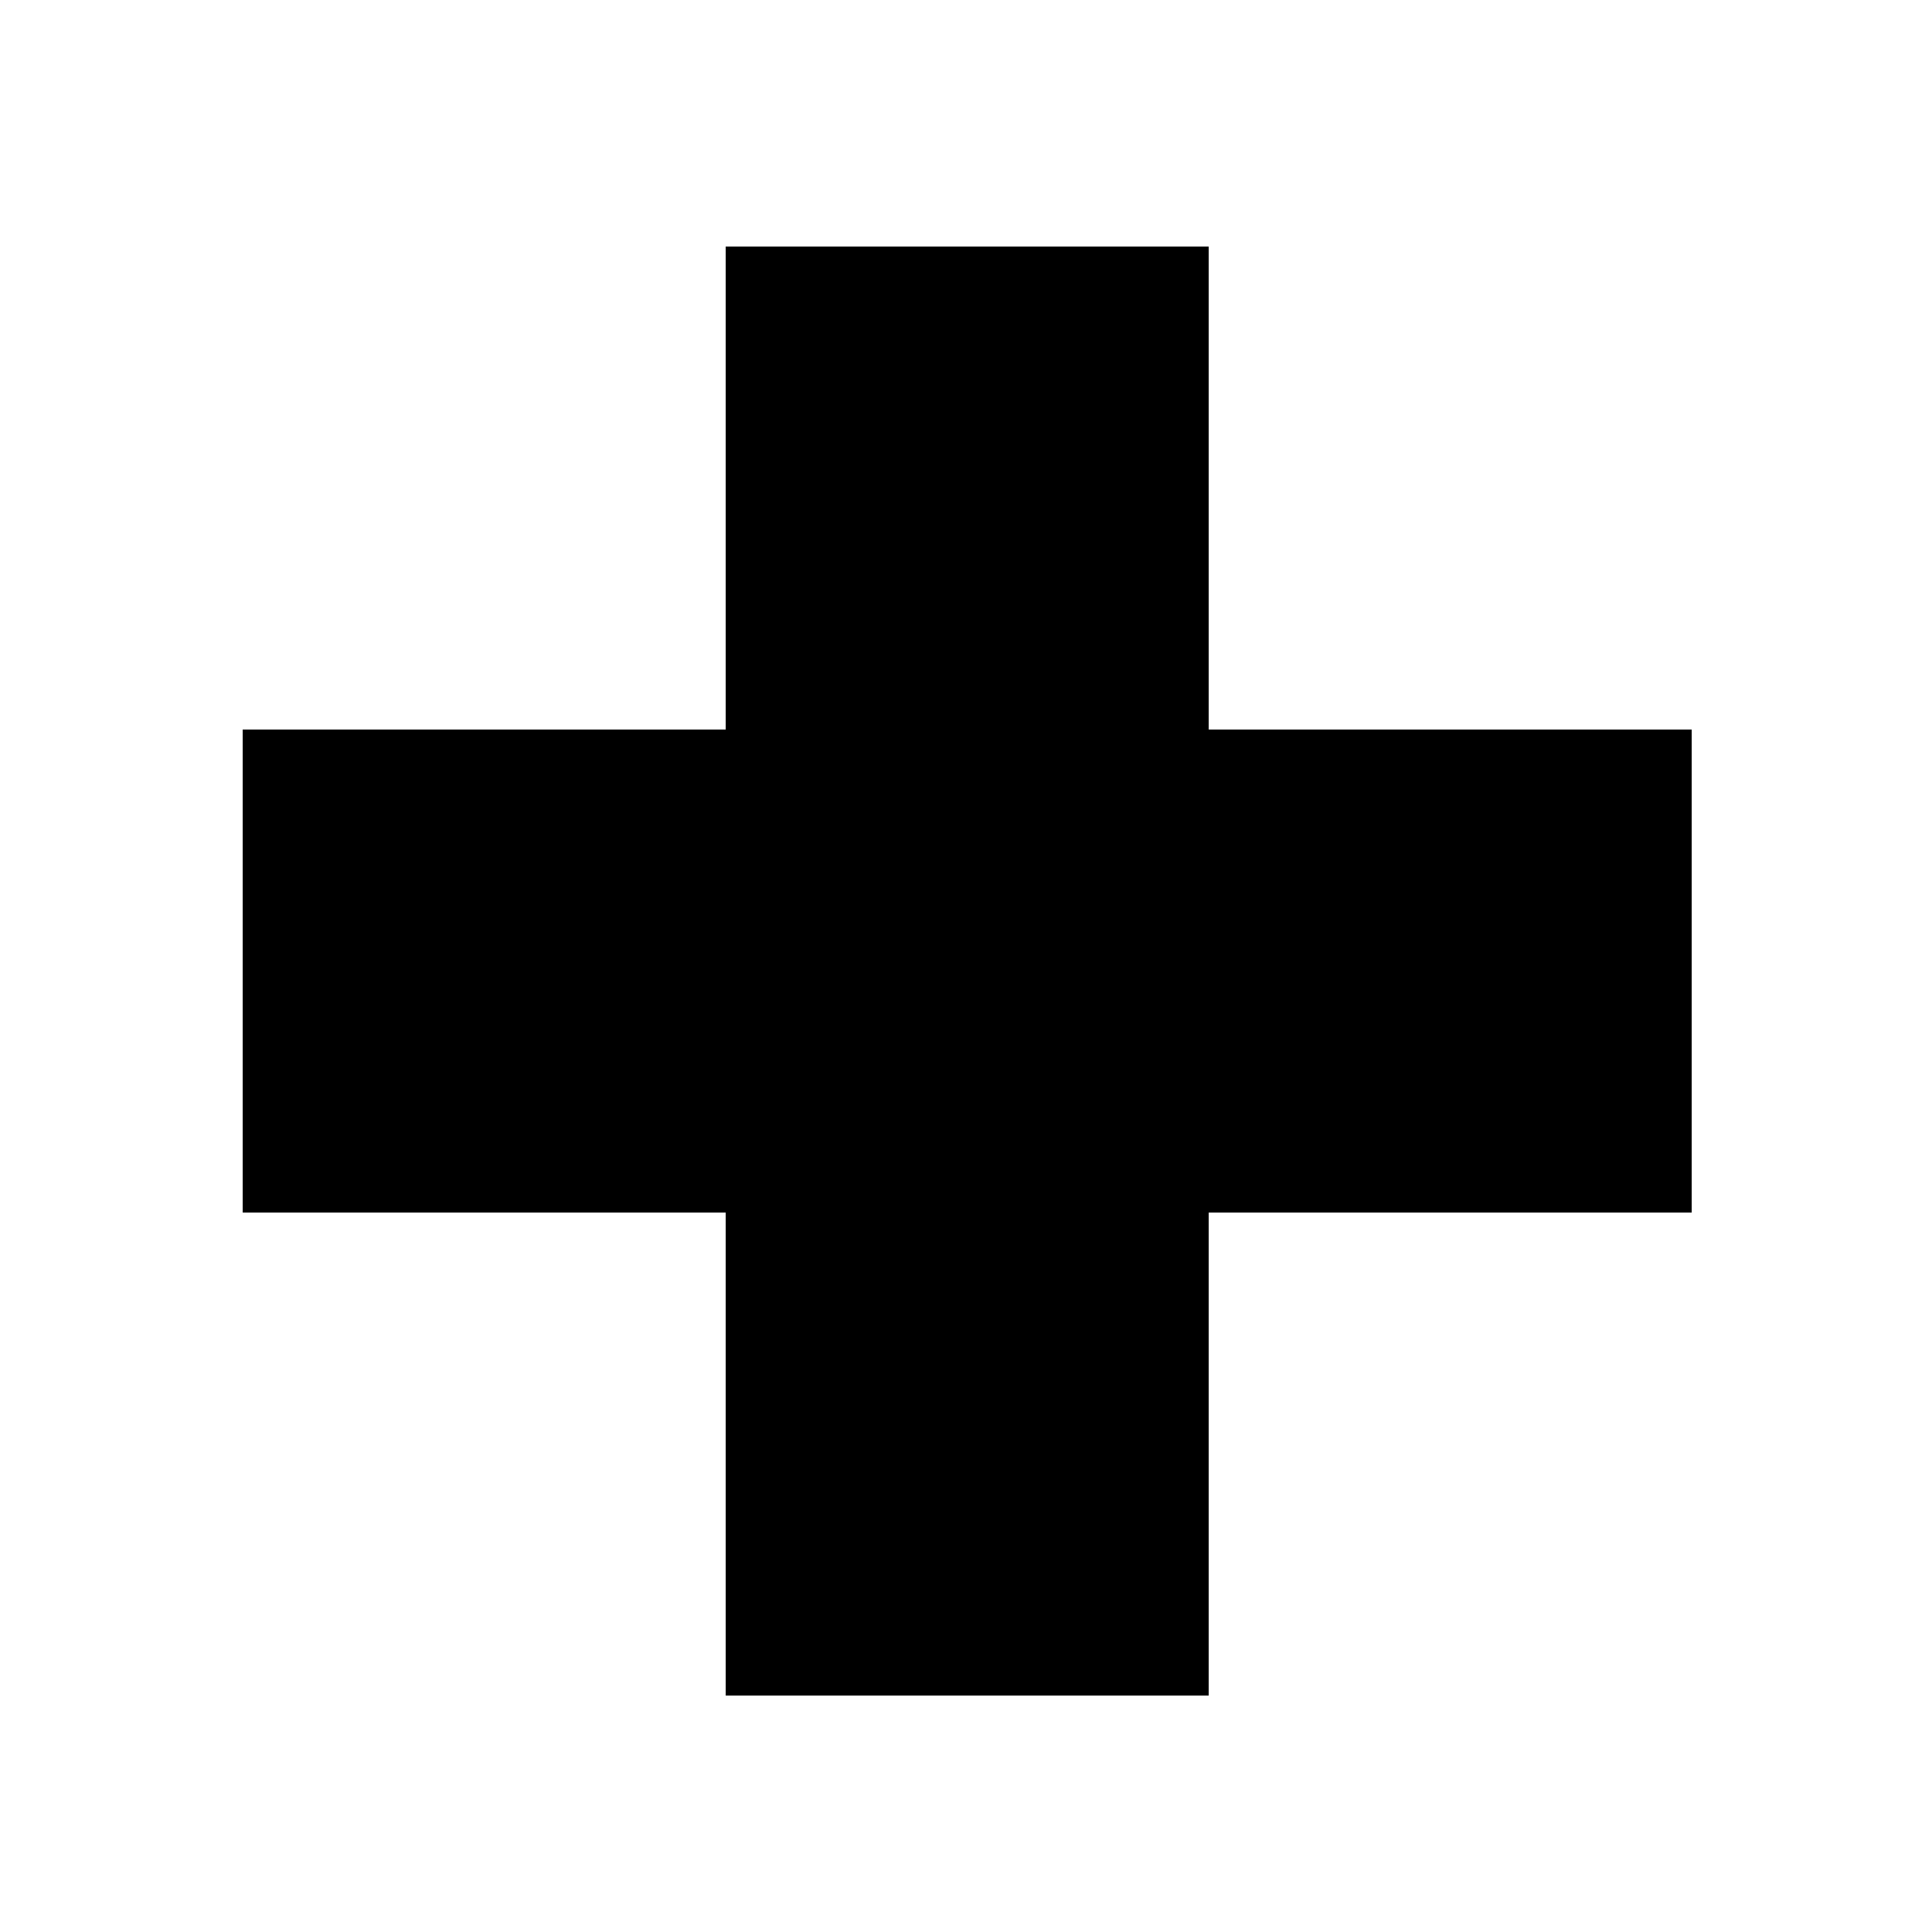
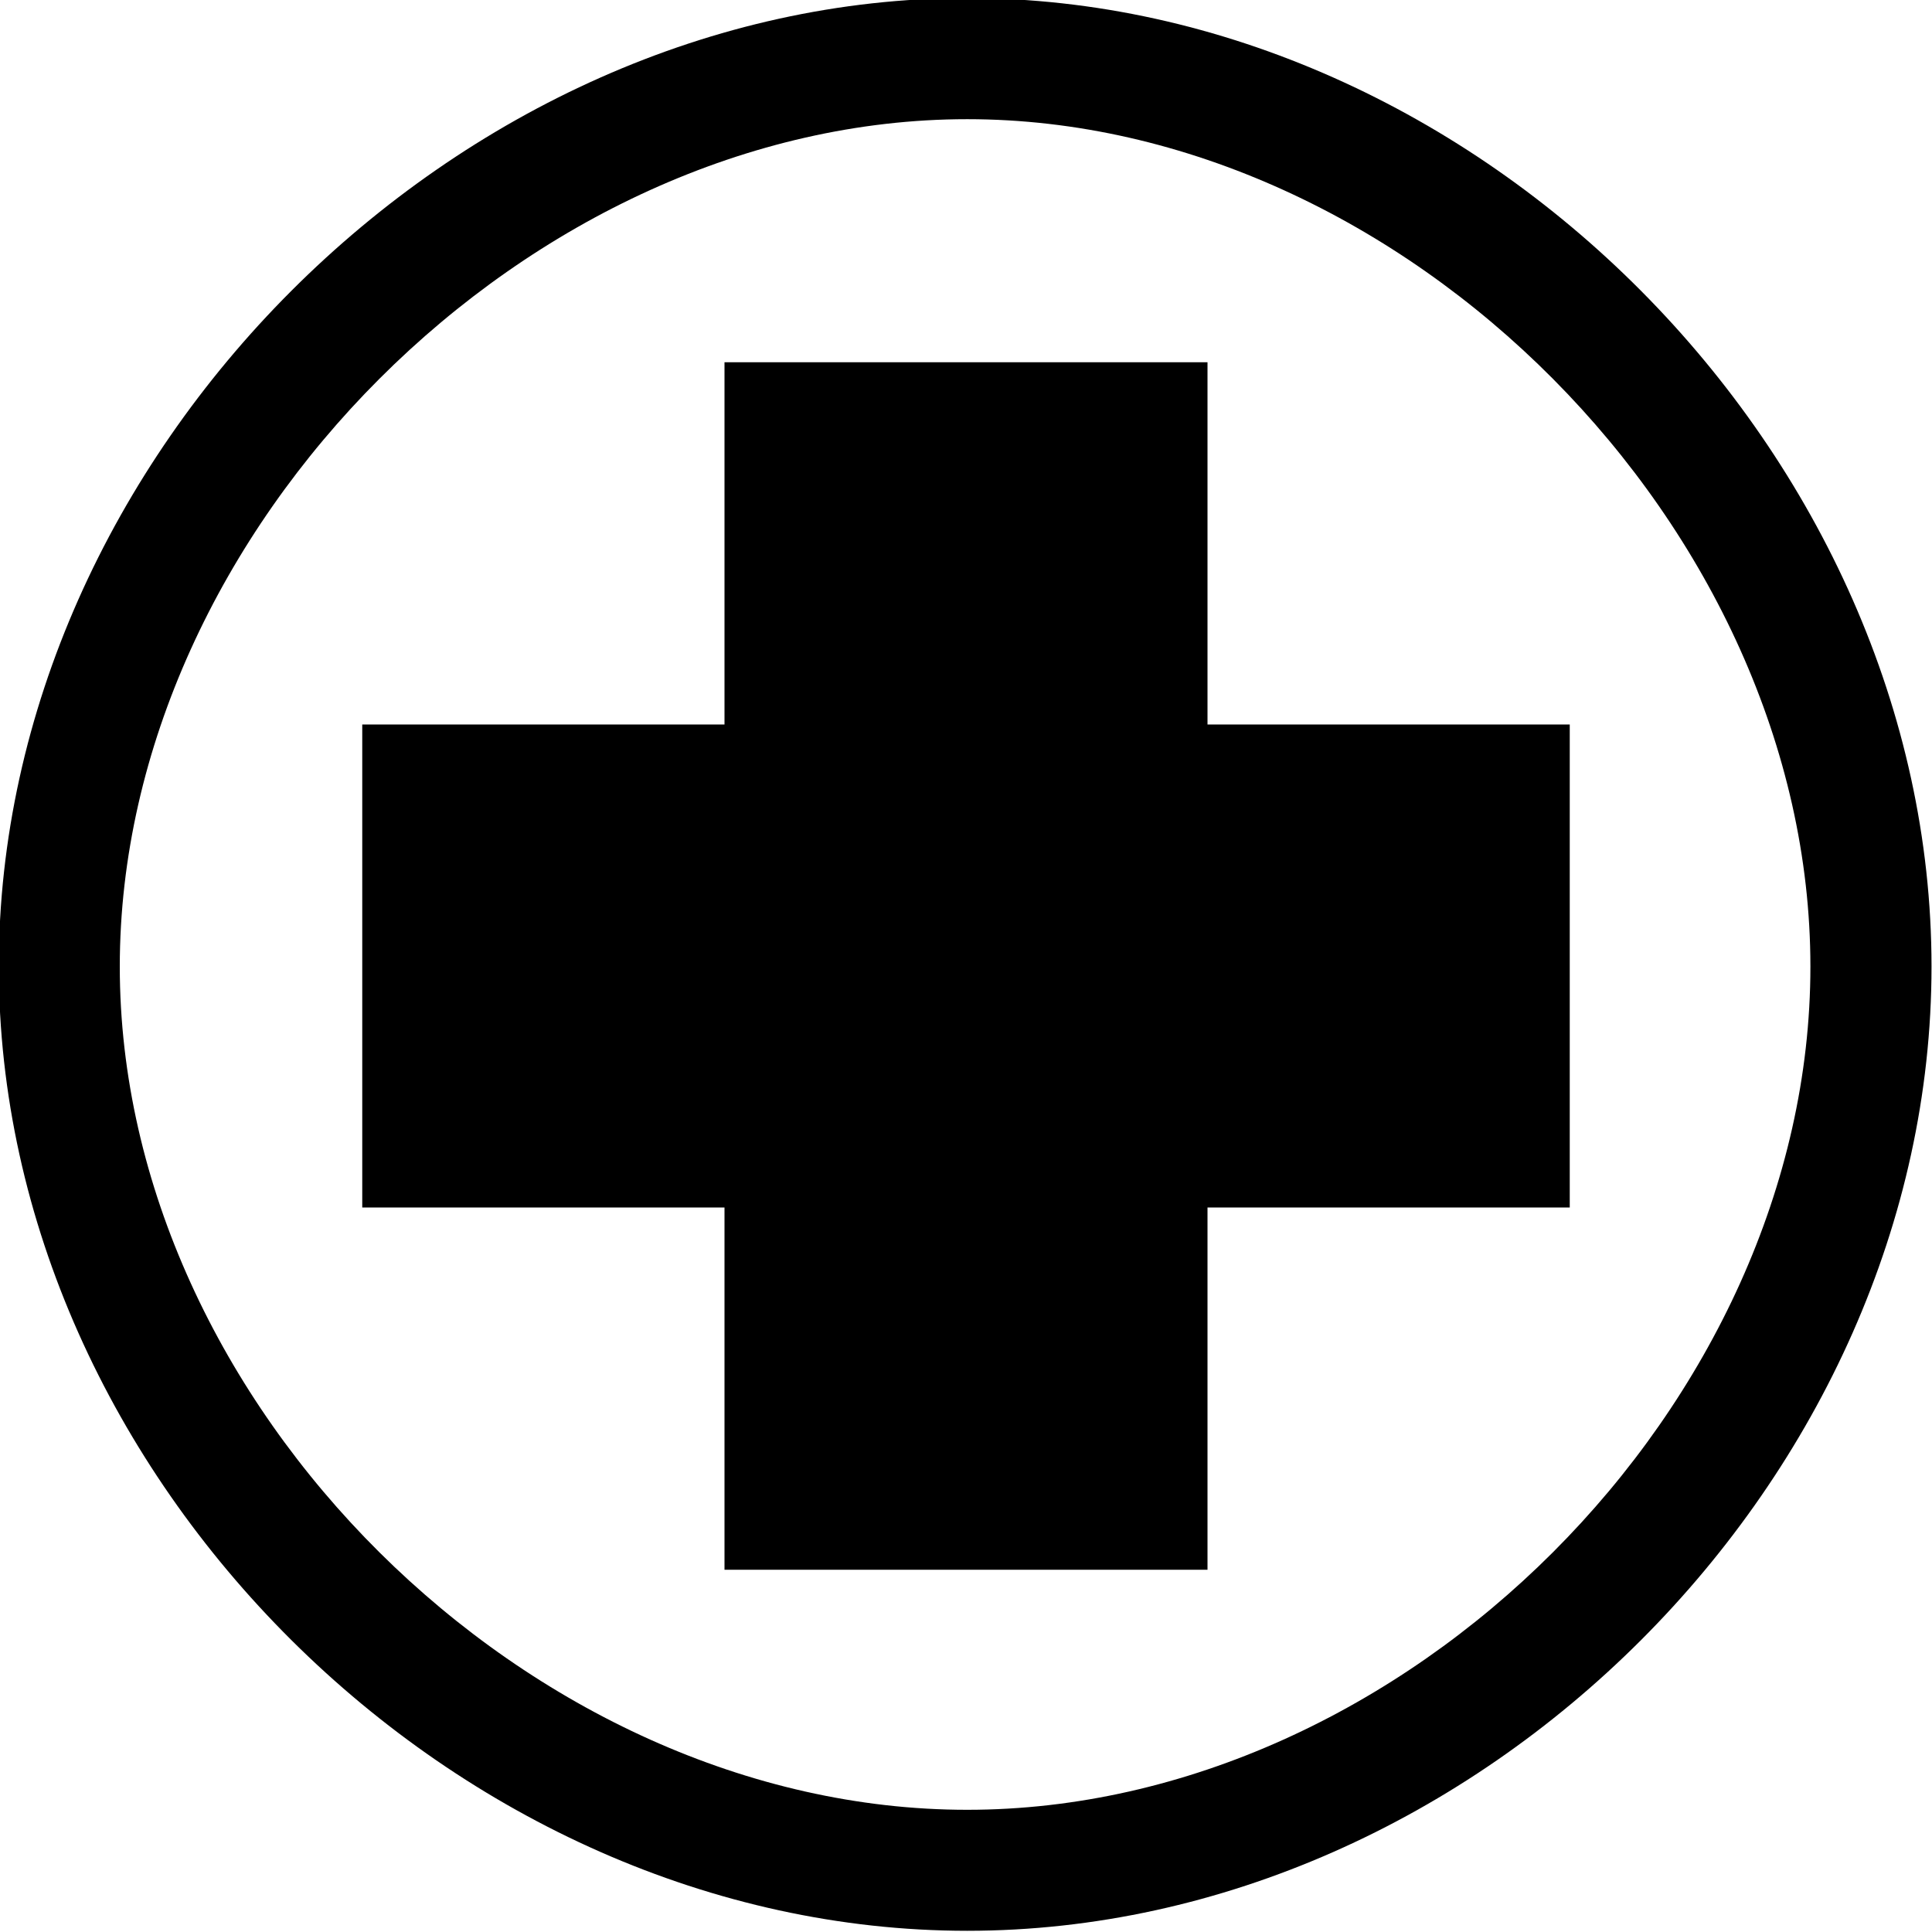
<svg xmlns="http://www.w3.org/2000/svg" version="1.1" width="16" height="16" id="svg2">
  <defs id="defs4" />
-   <g transform="translate(0,-1036.362)" id="layer1">
-     <path d="m 6.01,1038.404 4,0 0,4 4,0 0,4 -4,0 0,4 -4,0 0,-4 -4,0 0,-4 4,0 z" id="path3757" style="fill:#000000;fill-opacity:1;stroke:none" />
-   </g>
+   <path d="m 6,3 4,0 0,3 3,0 0,4 -3,0 0,3 -4,0 0,-3 -3,0 0,-4 3,0 z" id="path2989" style="fill:#000000;fill-opacity:1;stroke:none" />
+   <path d="m 8.01,-0.016 c -4.23,0 -8.02,3.79 -8.02,8.02 0,4.23 3.79,7.986 8.02,7.986 4.23,0 7.986,-3.755 7.986,-7.986 0,-4.23 -3.755,-8.02 -7.986,-8.02 z m 0,1.003 c 3.624,0 6.983,3.394 6.983,7.018 0,3.624 -3.359,6.983 -6.983,6.983 -3.624,0 -7.018,-3.359 -7.018,-6.983 0,-3.624 3.394,-7.018 7.018,-7.018 z" id="path2985" style="font-size:medium;font-style:normal;font-variant:normal;font-weight:normal;font-stretch:normal;text-indent:0;text-align:start;text-decoration:none;line-height:normal;letter-spacing:normal;word-spacing:normal;text-transform:none;direction:ltr;block-progression:tb;writing-mode:lr-tb;text-anchor:start;baseline-shift:baseline;color:#000000;fill:#000000;fill-opacity:1;stroke:none;stroke-width:0.904;marker:none;visibility:visible;display:inline;overflow:visible;enable-background:accumulate;font-family:Sans;-inkscape-font-specification:Sans" />
</svg>
